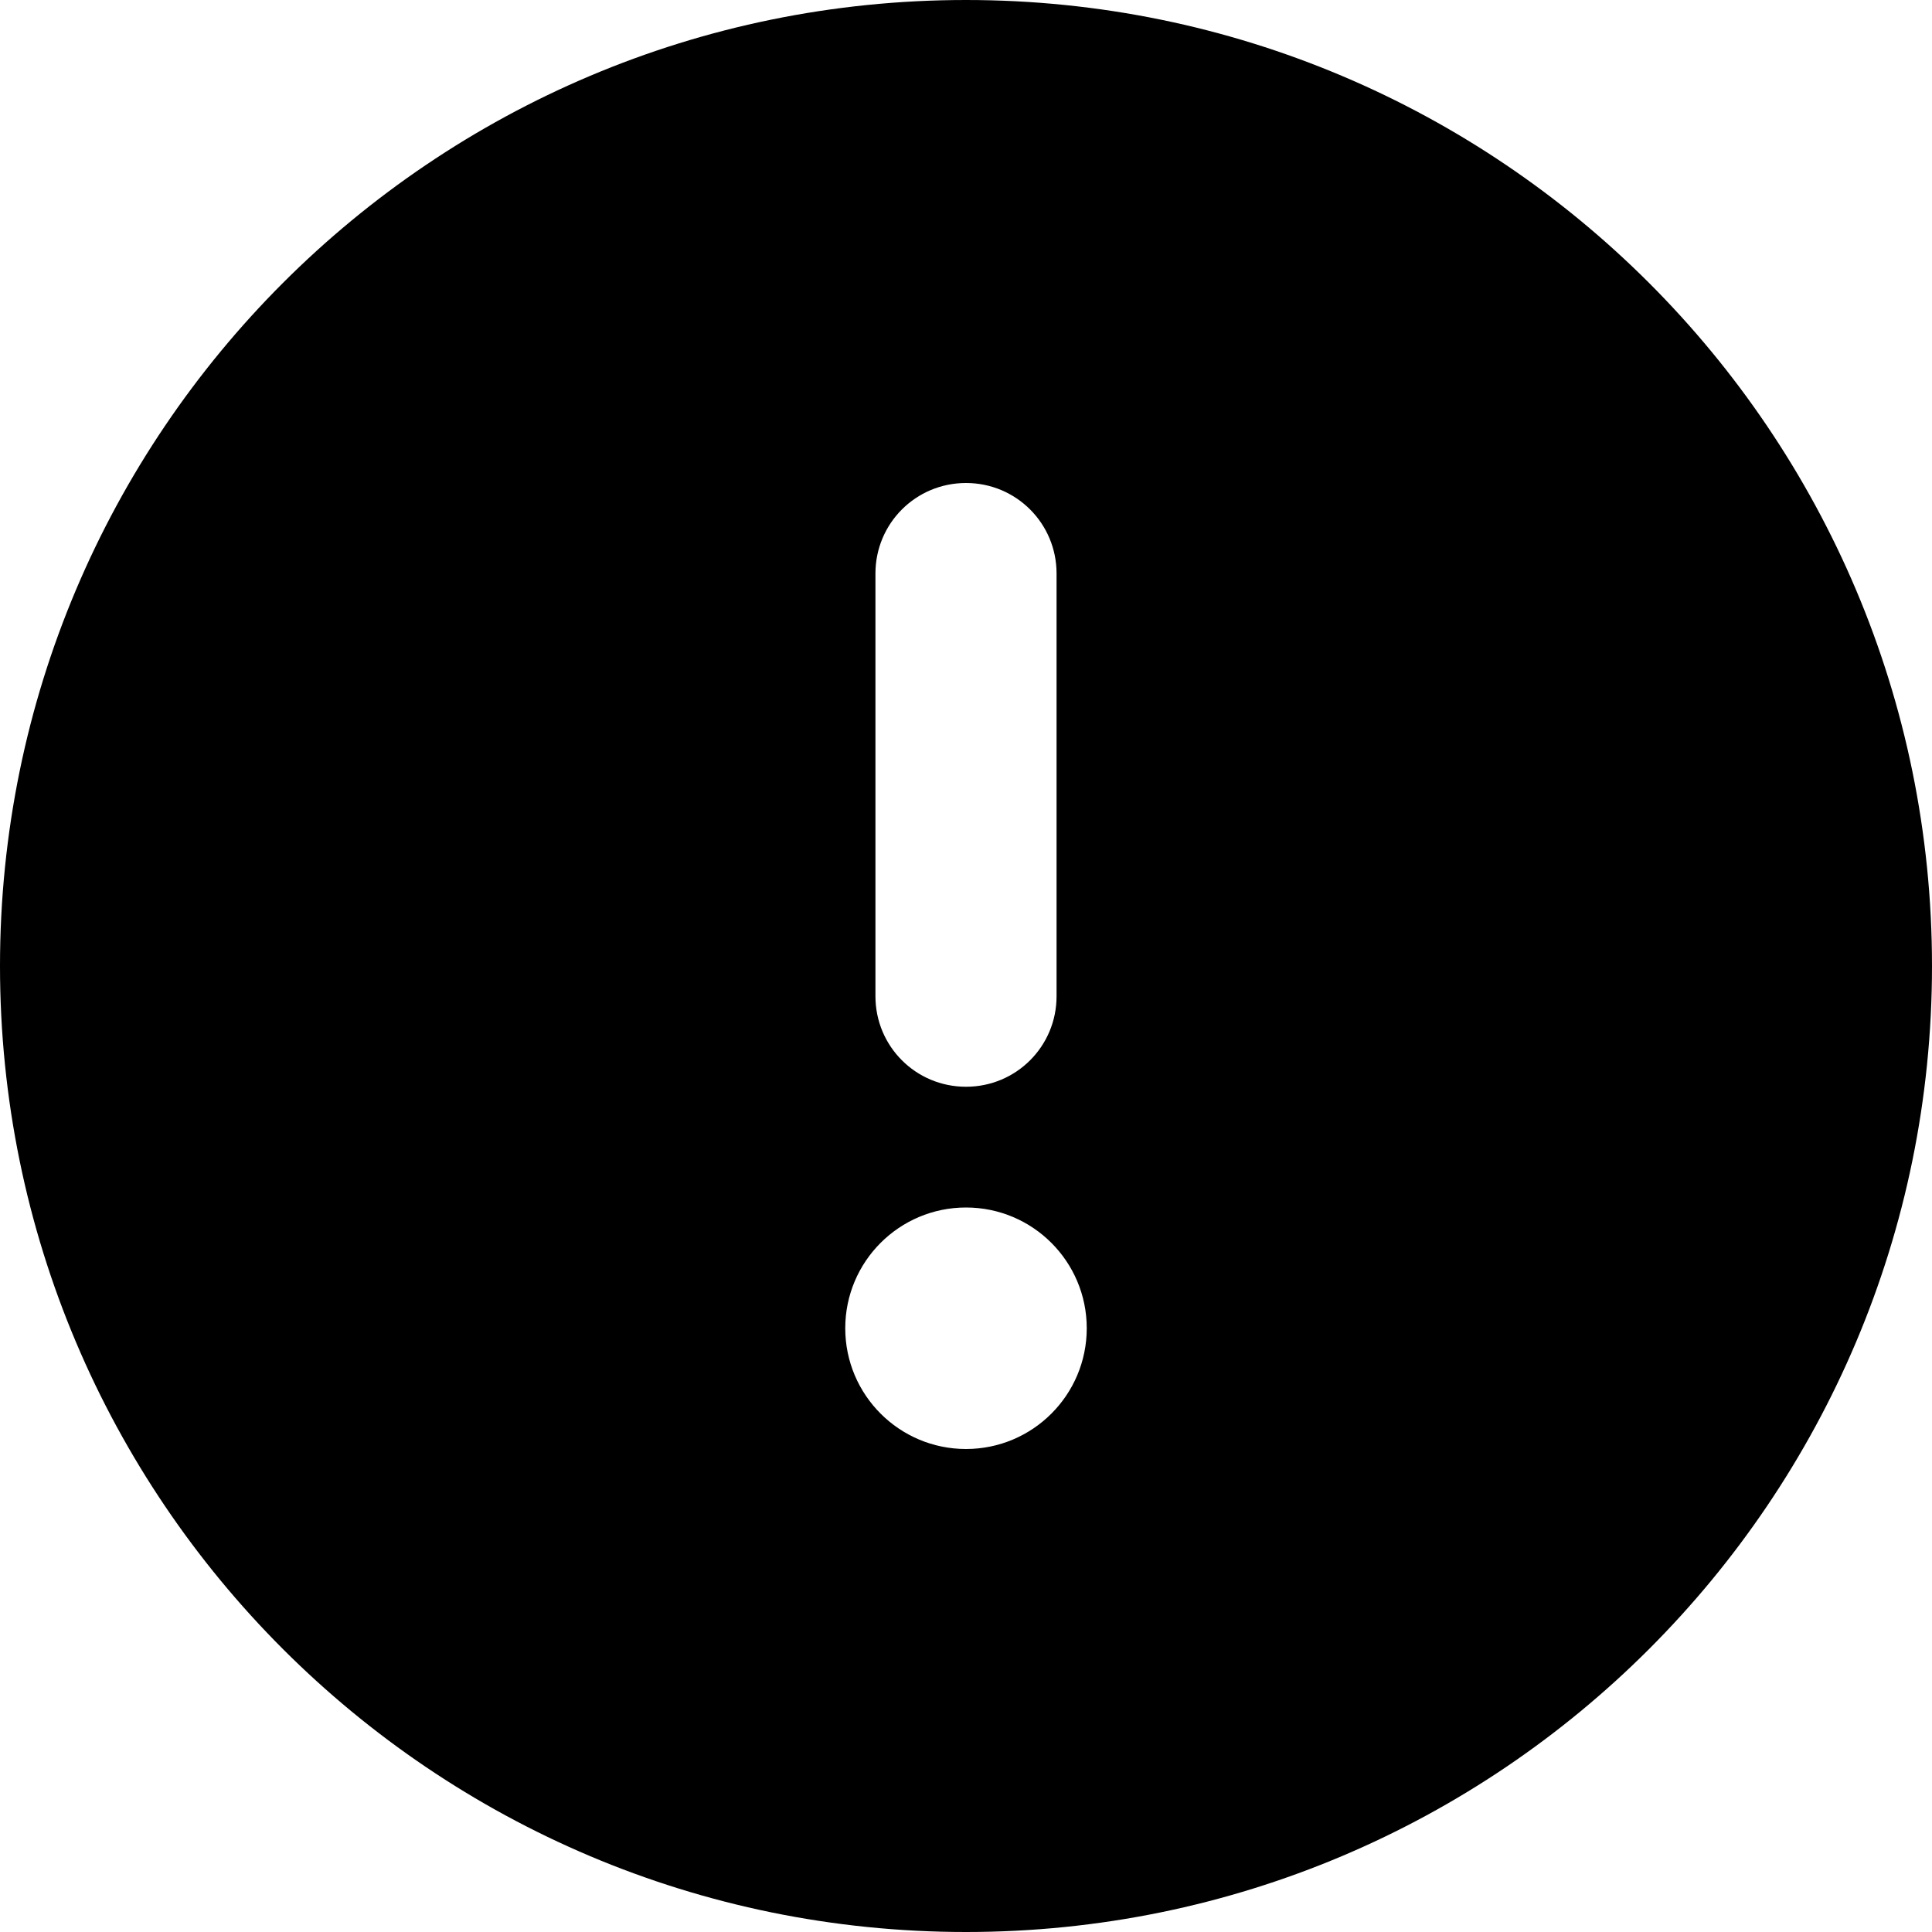
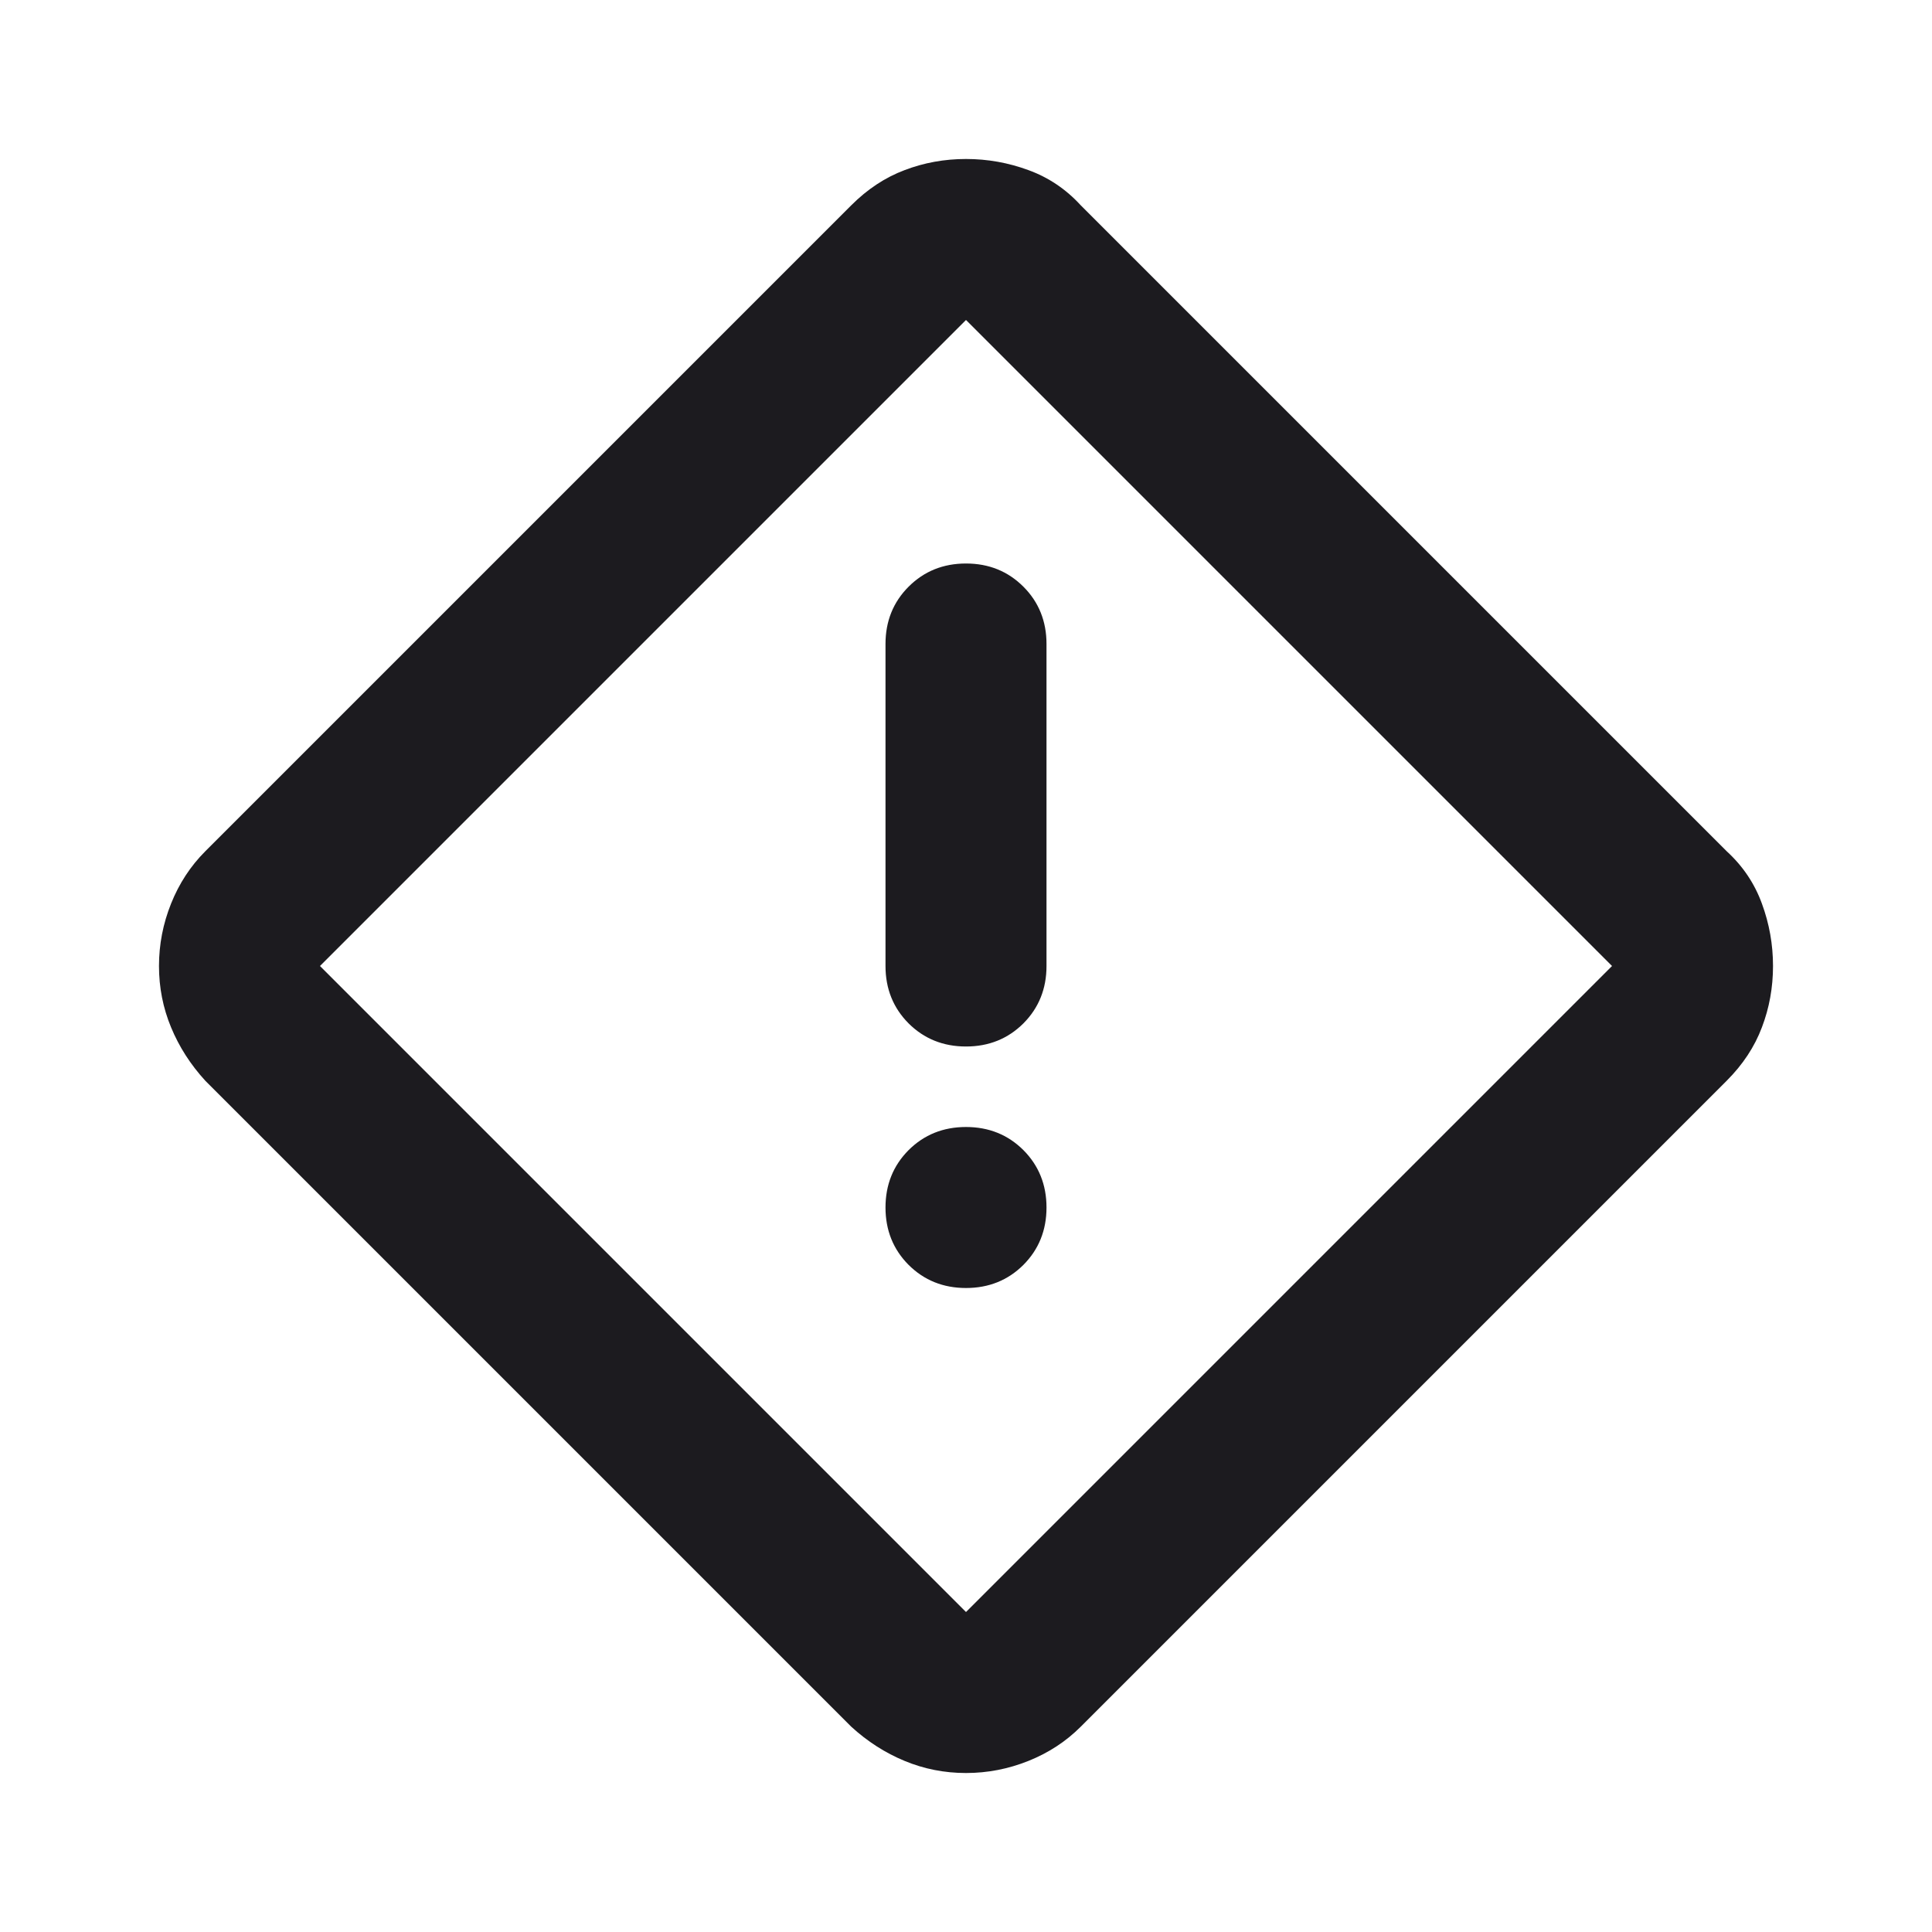
- <svg xmlns="http://www.w3.org/2000/svg" viewBox="0 0 512 512">
-   <path d="M256 512A256 256 0 1 0 256 0a256 256 0 1 0 0 512zm0-384c13.3 0 24 10.7 24 24l0 112c0 13.3-10.7 24-24 24s-24-10.7-24-24l0-112c0-13.3 10.7-24 24-24zM224 352a32 32 0 1 1 64 0 32 32 0 1 1 -64 0z" />
+ <svg xmlns="http://www.w3.org/2000/svg" width="24" height="24" viewBox="0 0 24 24" fill="none">
+   <mask id="mask0_37_4013" style="mask-type:alpha" maskUnits="userSpaceOnUse" x="0" y="0" width="24" height="24">
+     <rect width="24" height="24" fill="#D9D9D9" />
+   </mask>
+   <g mask="url(#mask0_37_4013)">
+     <path d="M12 22.025C11.733 22.025 11.479 21.975 11.238 21.875C10.996 21.775 10.775 21.633 10.575 21.45L2.55 13.425C2.367 13.225 2.225 13.004 2.125 12.762C2.025 12.521 1.975 12.267 1.975 12C1.975 11.733 2.025 11.475 2.125 11.225C2.225 10.975 2.367 10.758 2.55 10.575L10.575 2.55C10.775 2.35 10.996 2.204 11.238 2.113C11.479 2.021 11.733 1.975 12 1.975C12.267 1.975 12.525 2.021 12.775 2.113C13.025 2.204 13.242 2.35 13.425 2.55L21.45 10.575C21.65 10.758 21.796 10.975 21.887 11.225C21.979 11.475 22.025 11.733 22.025 12C22.025 12.267 21.979 12.521 21.887 12.762C21.796 13.004 21.65 13.225 21.45 13.425L13.425 21.45C13.242 21.633 13.025 21.775 12.775 21.875C12.525 21.975 12.267 22.025 12 22.025ZM12 20.025L20.025 12L12 3.975L3.975 12L12 20.025ZM12 13C12.283 13 12.521 12.904 12.713 12.713C12.904 12.521 13 12.283 13 12V8C13 7.717 12.904 7.479 12.713 7.288C12.521 7.096 12.283 7 12 7C11.717 7 11.479 7.096 11.287 7.288C11.096 7.479 11 7.717 11 8V12C11 12.283 11.096 12.521 11.287 12.713C11.479 12.904 11.717 13 12 13ZM12 16C12.283 16 12.521 15.904 12.713 15.713C12.904 15.521 13 15.283 13 15C13 14.717 12.904 14.479 12.713 14.287C12.521 14.096 12.283 14 12 14C11.717 14 11.479 14.096 11.287 14.287C11.096 14.479 11 14.717 11 15C11 15.283 11.096 15.521 11.287 15.713C11.479 15.904 11.717 16 12 16Z" fill="#1C1B1F" />
+   </g>
</svg>
